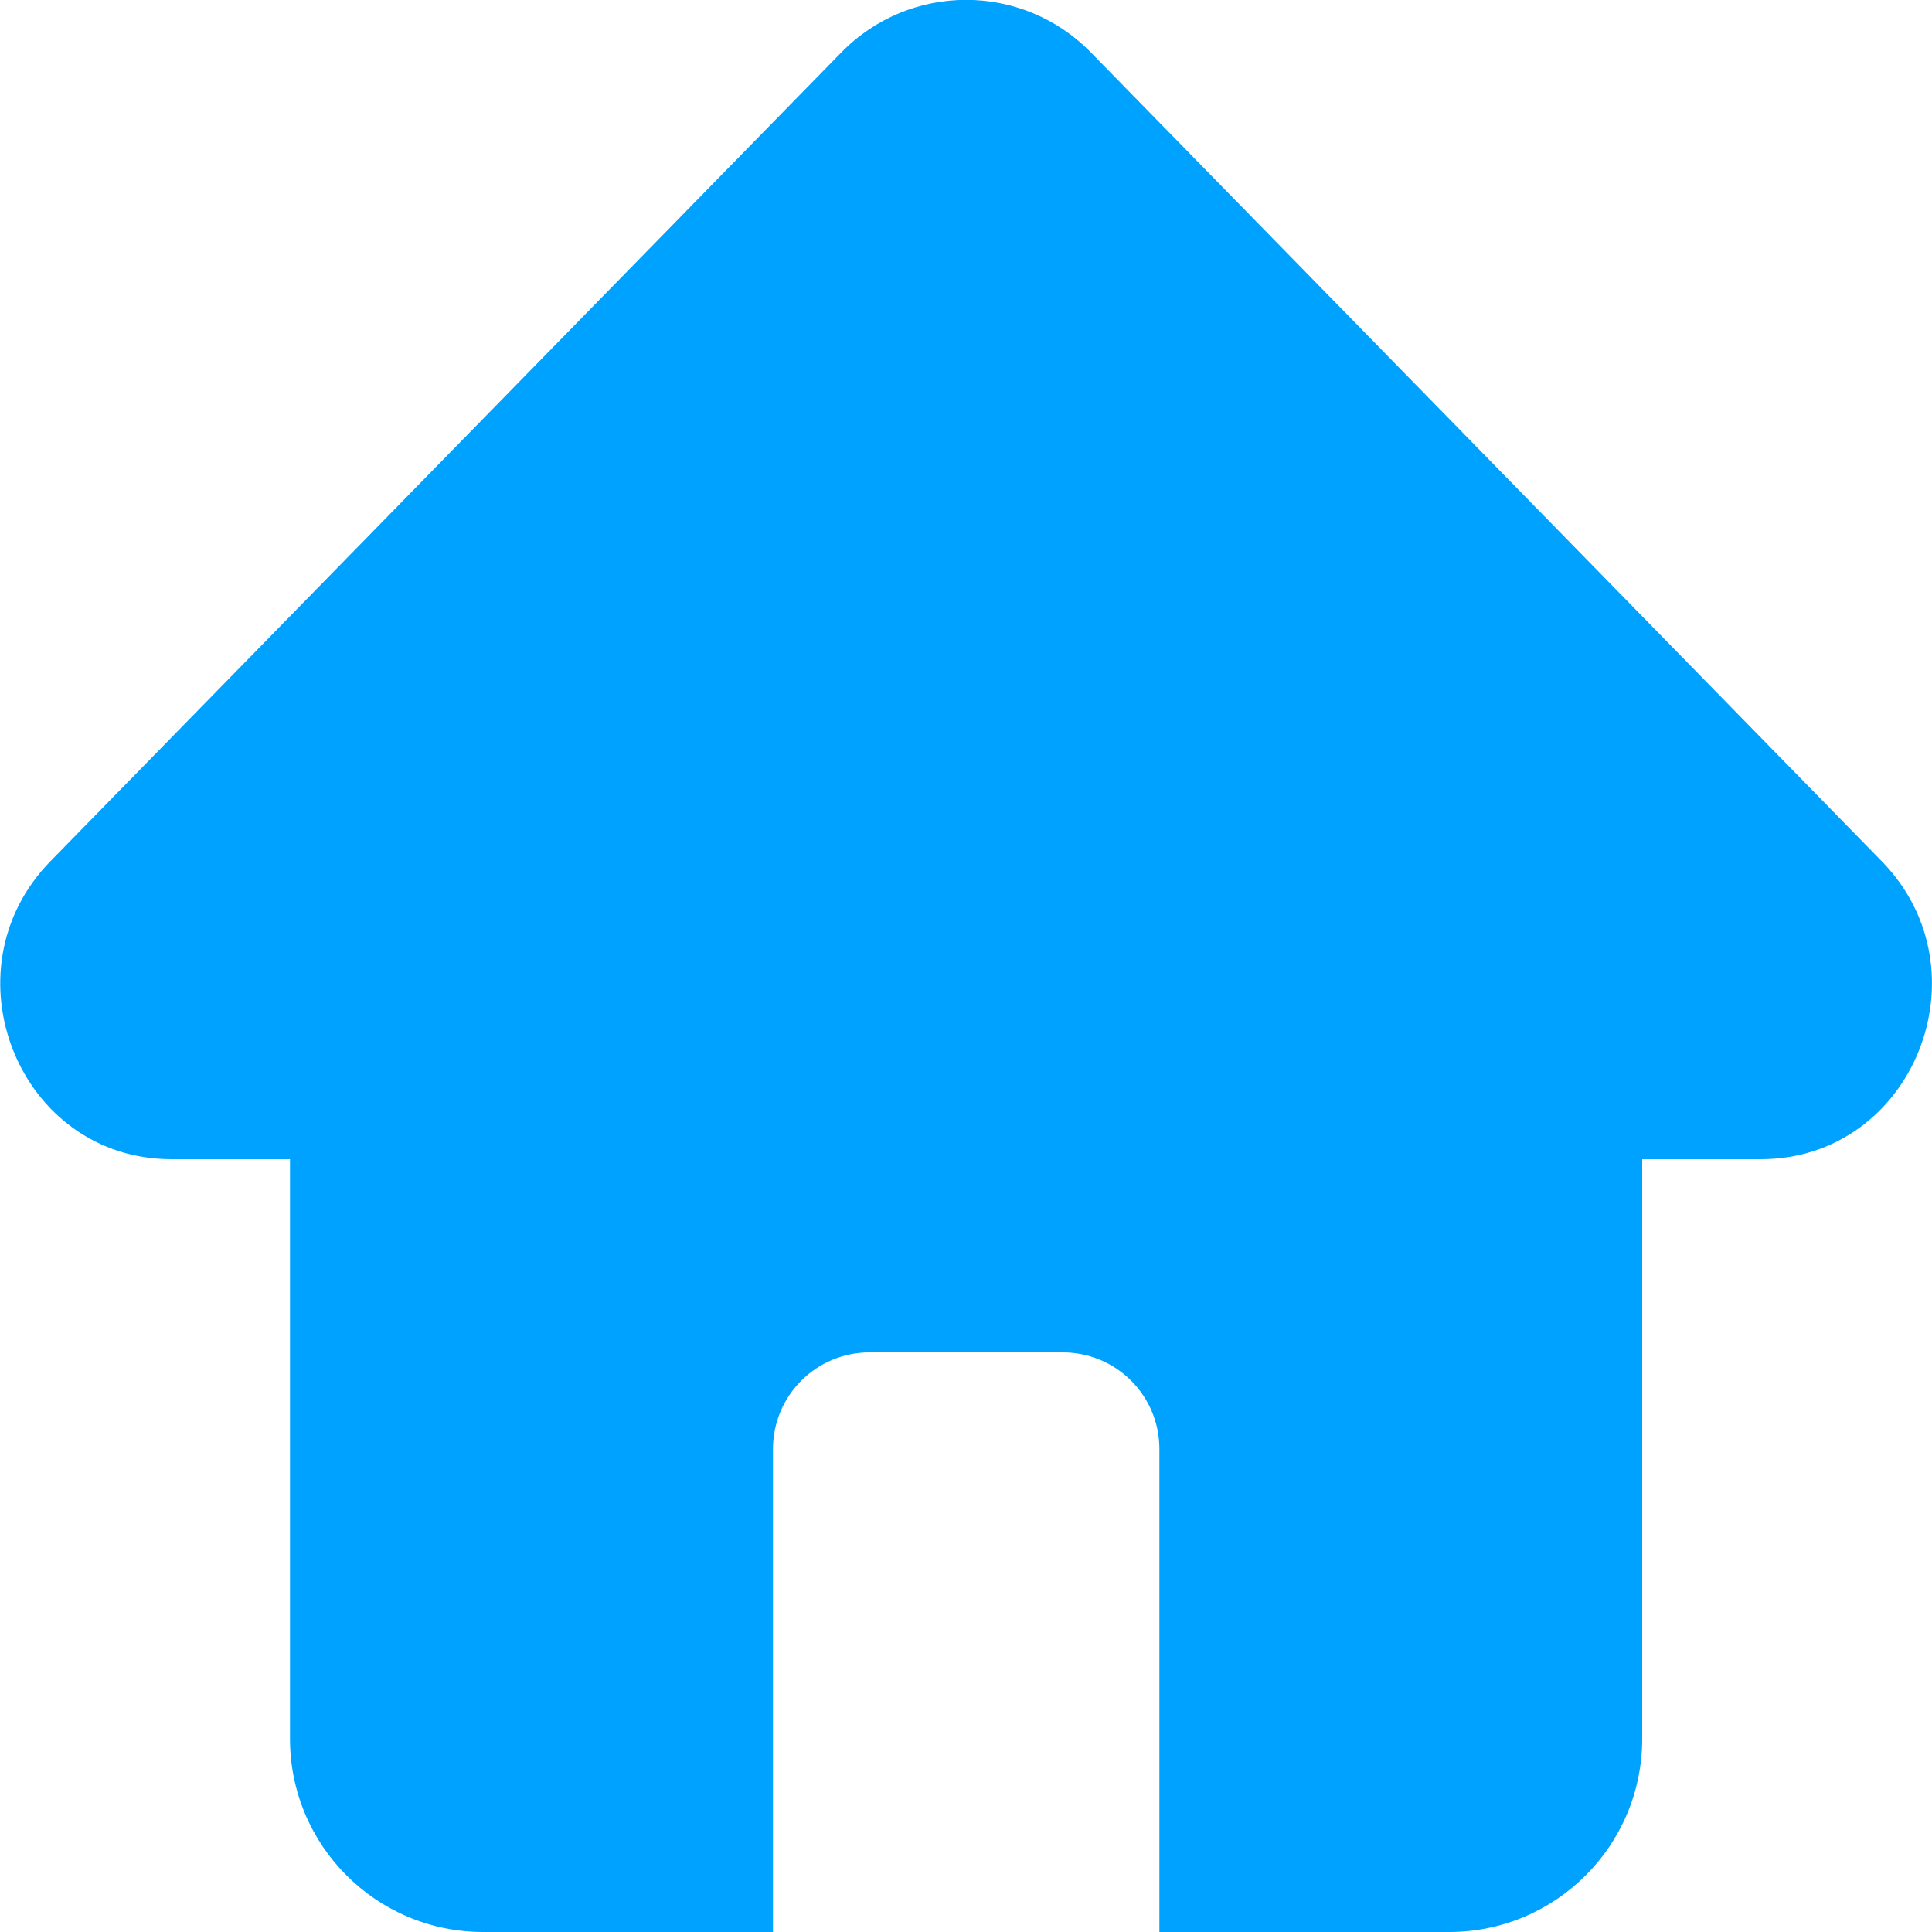
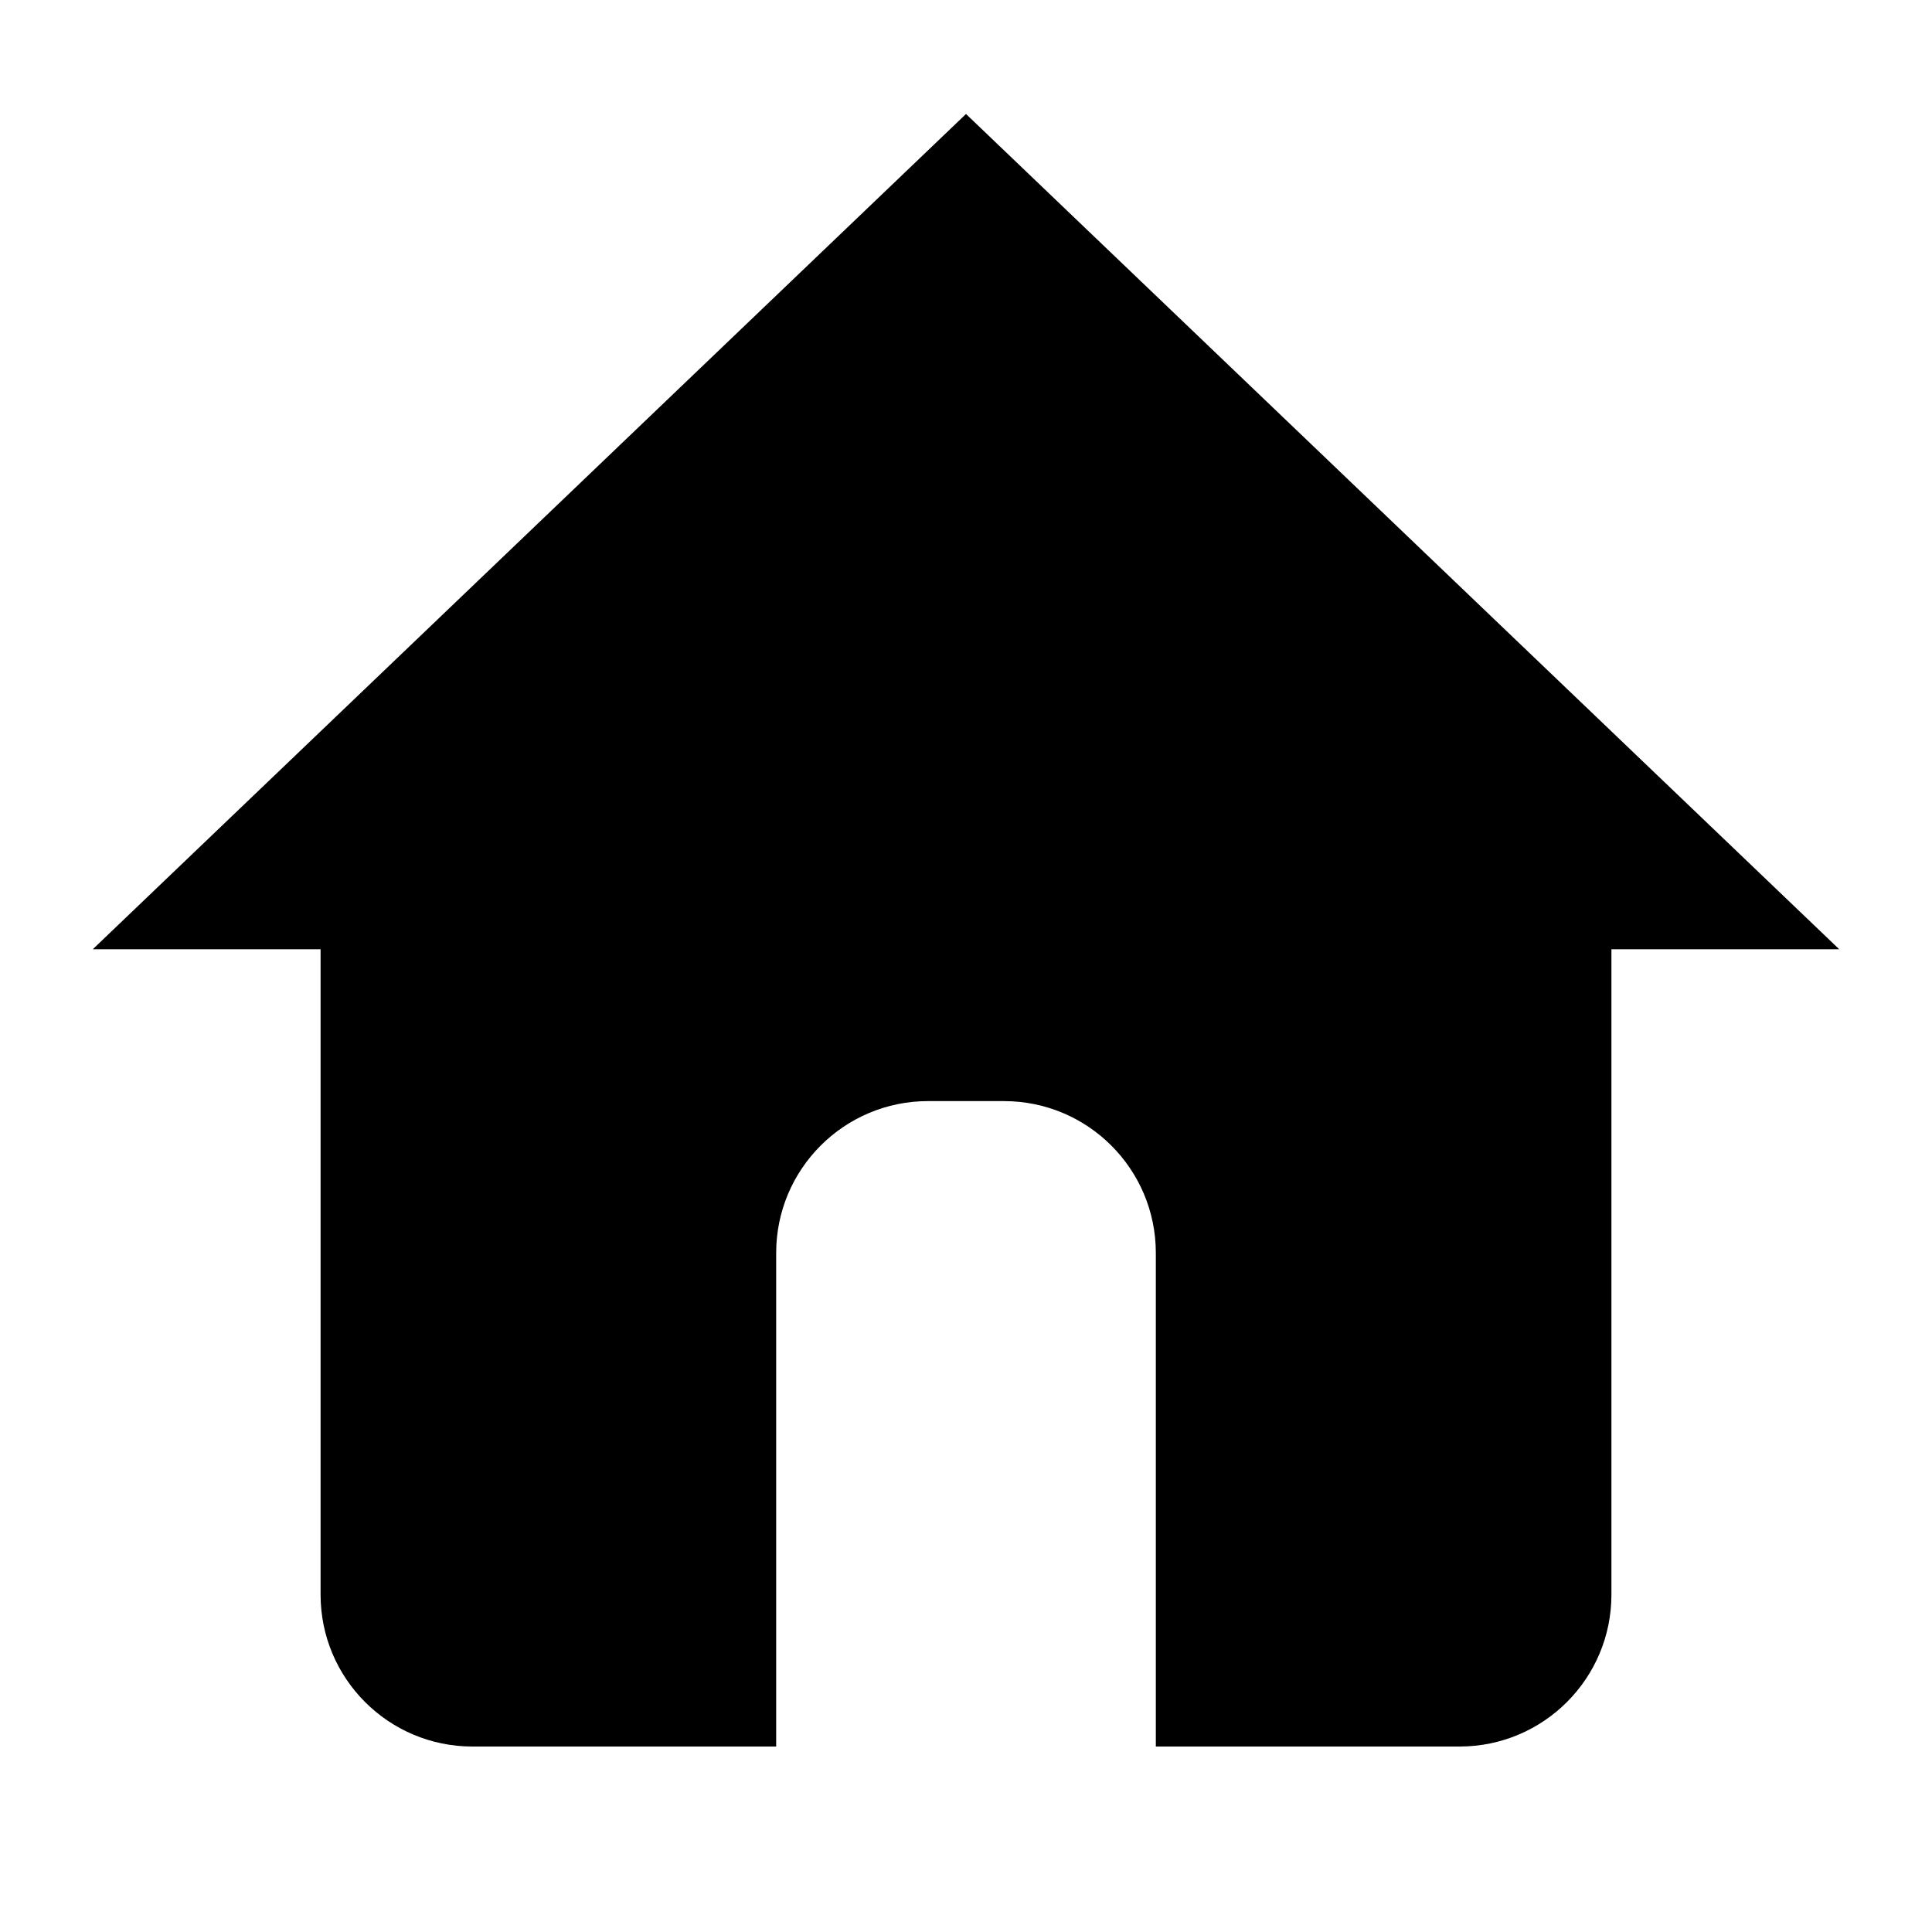
- <svg xmlns="http://www.w3.org/2000/svg" t="1686488564803" class="icon" viewBox="0 0 1024 1024" version="1.1" p-id="4463" width="200" height="200">
-   <path d="M997.3 456.4l-419-428.5c-36.4-37.3-96.1-37.3-132.5 0l-419 428.5c-57 58.3-16.6 158 64 158h62.9v307.2c0 56.6 45.8 102.4 102.4 102.4h153.6V768c0-28.3 22.9-51.2 51.2-51.2h102.4c28.3 0 51.2 22.9 51.2 51.2v256H768c56.6 0 102.4-45.8 102.4-102.4V614.4h62.9c80.6 0 121-99.7 64-158z" fill="#00a2ff" p-id="4464" />
+ <svg xmlns="http://www.w3.org/2000/svg" t="1688368073509" class="icon" viewBox="0 0 1024 1024" version="1.1" p-id="7405" width="200" height="200">
+   <path d="M854.088 503.117l0 342.088c0 44.451-36.041 80.49-80.492 80.49L612.614 925.695 612.614 664.1c0-44.451-36.04-80.49-80.49-80.49l-40.245 0c-44.451 0-80.492 36.04-80.492 80.49L411.387 925.696 250.404 925.696c-44.451 0-80.49-36.04-80.49-80.49l0-342.088L49.176 503.118 512 60.416l462.824 442.702L854.088 503.118z" p-id="7406" />
</svg>
